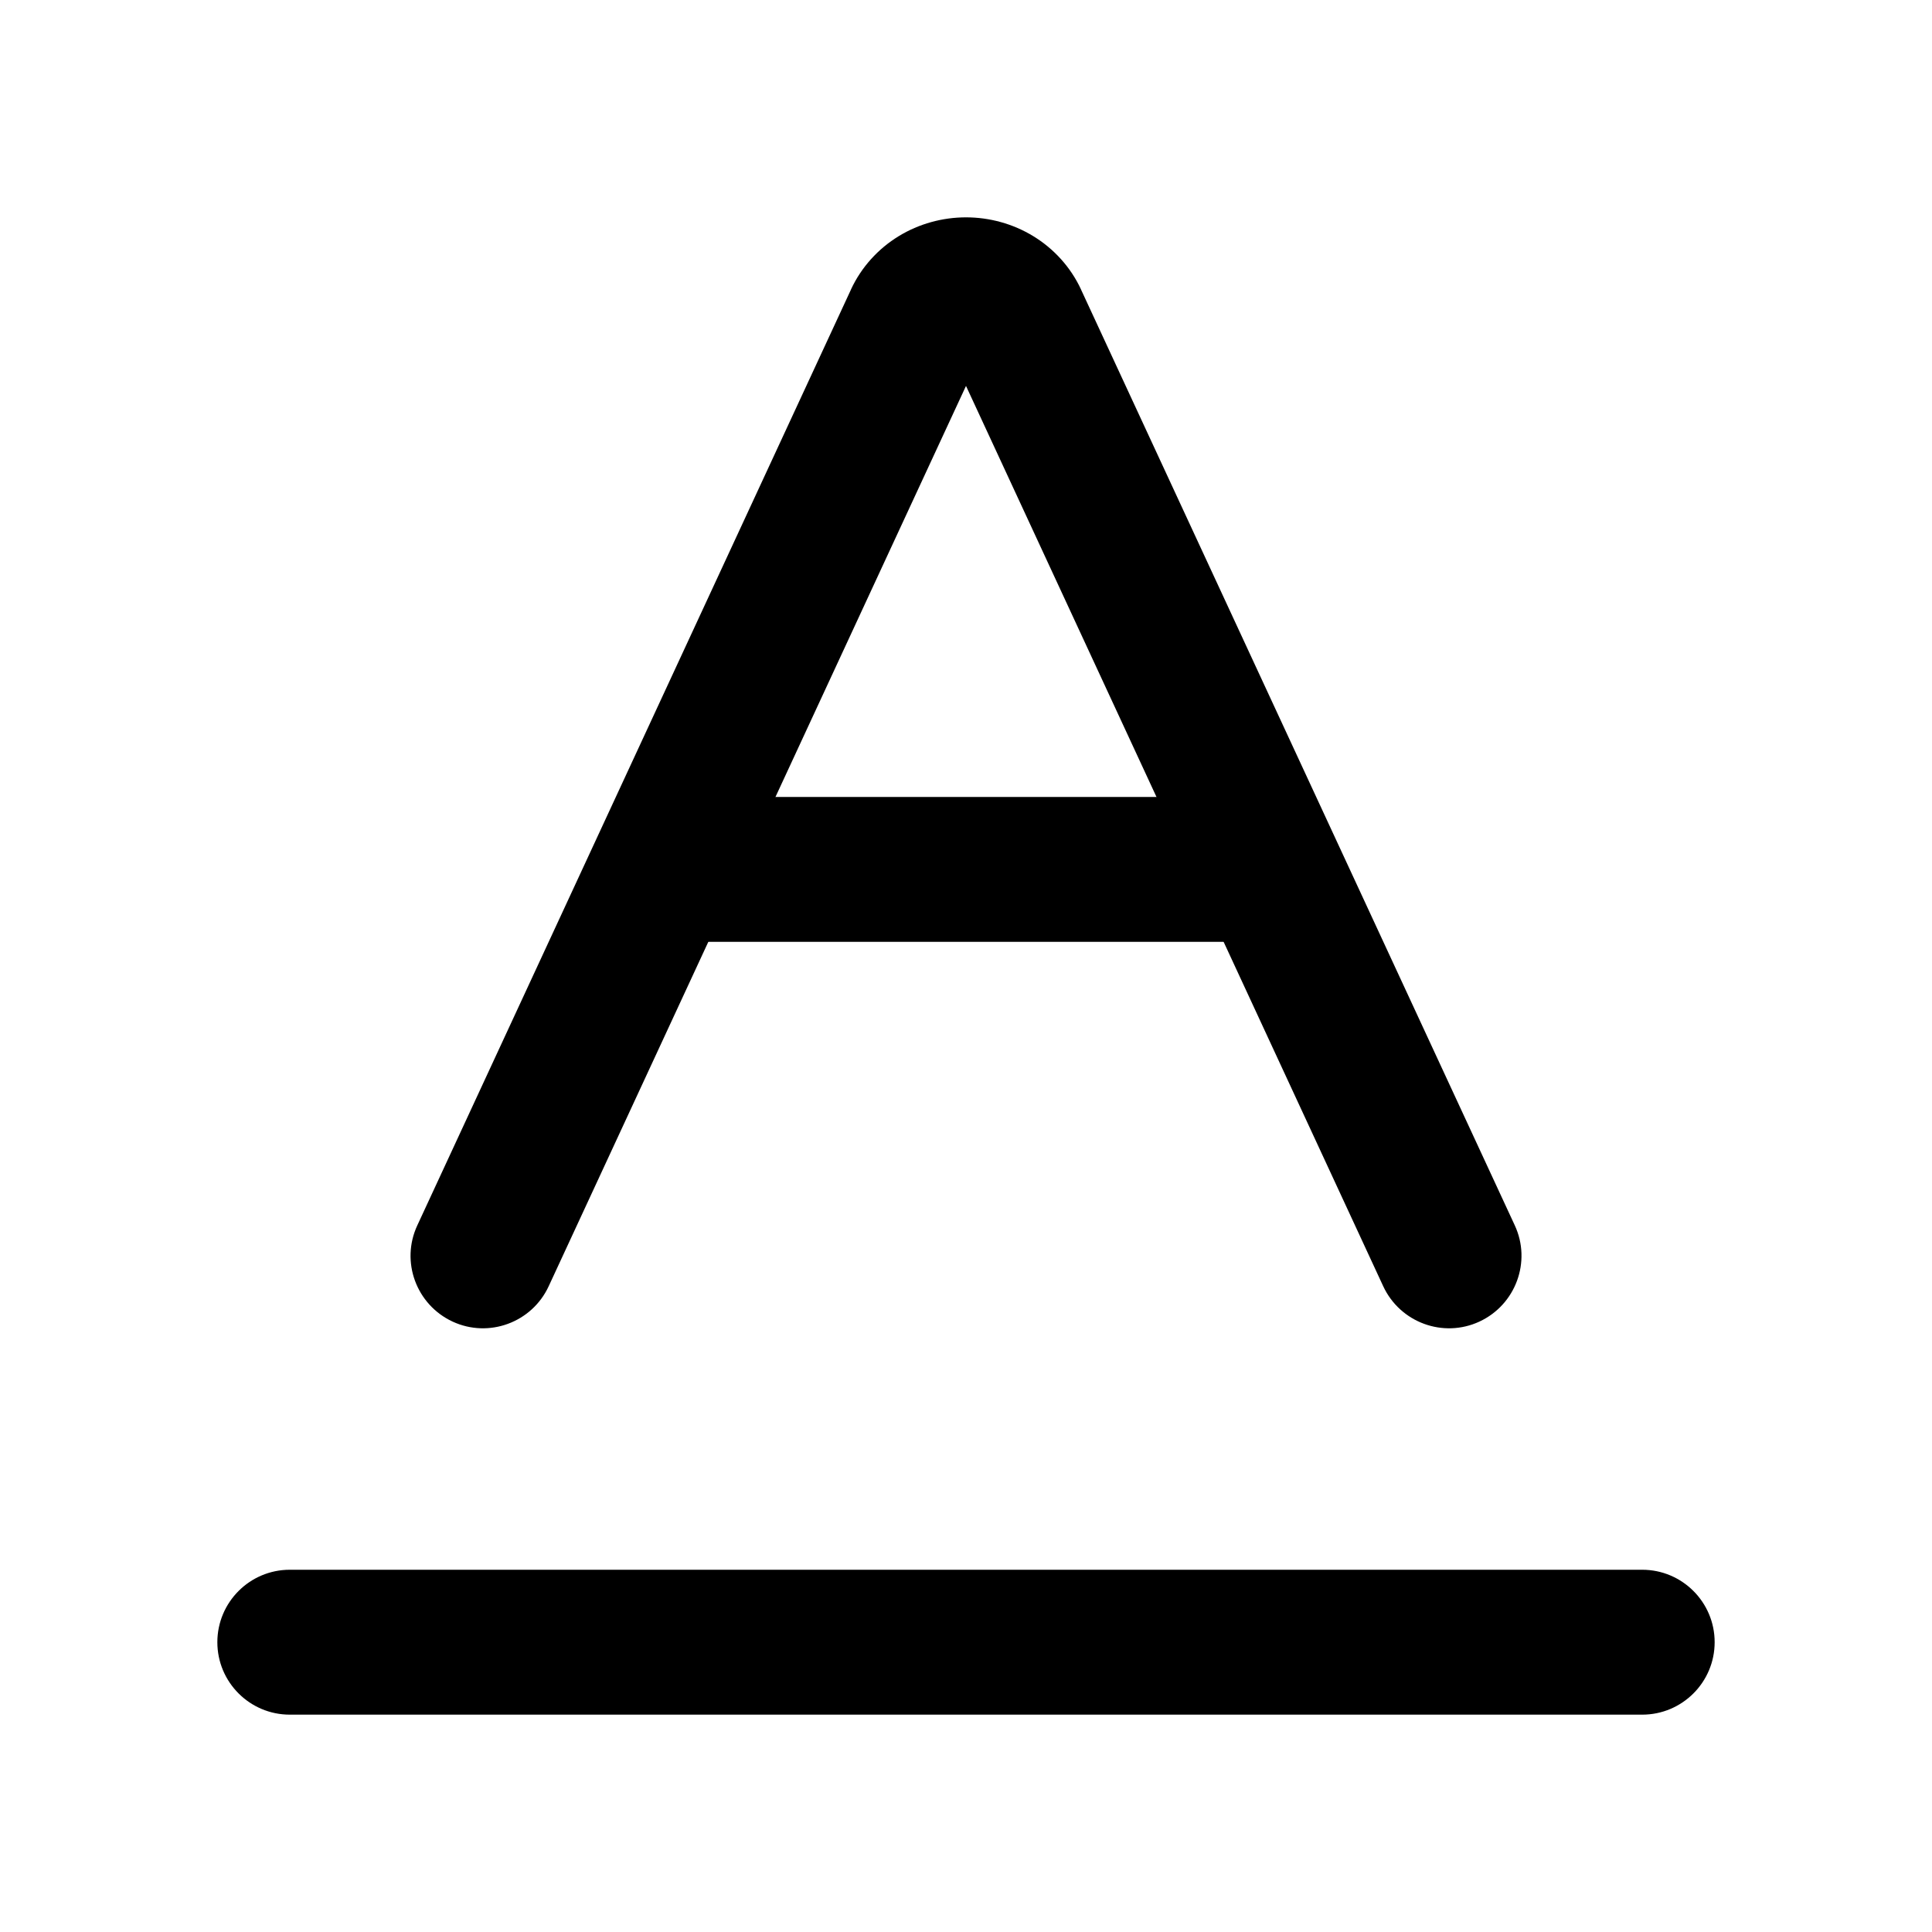
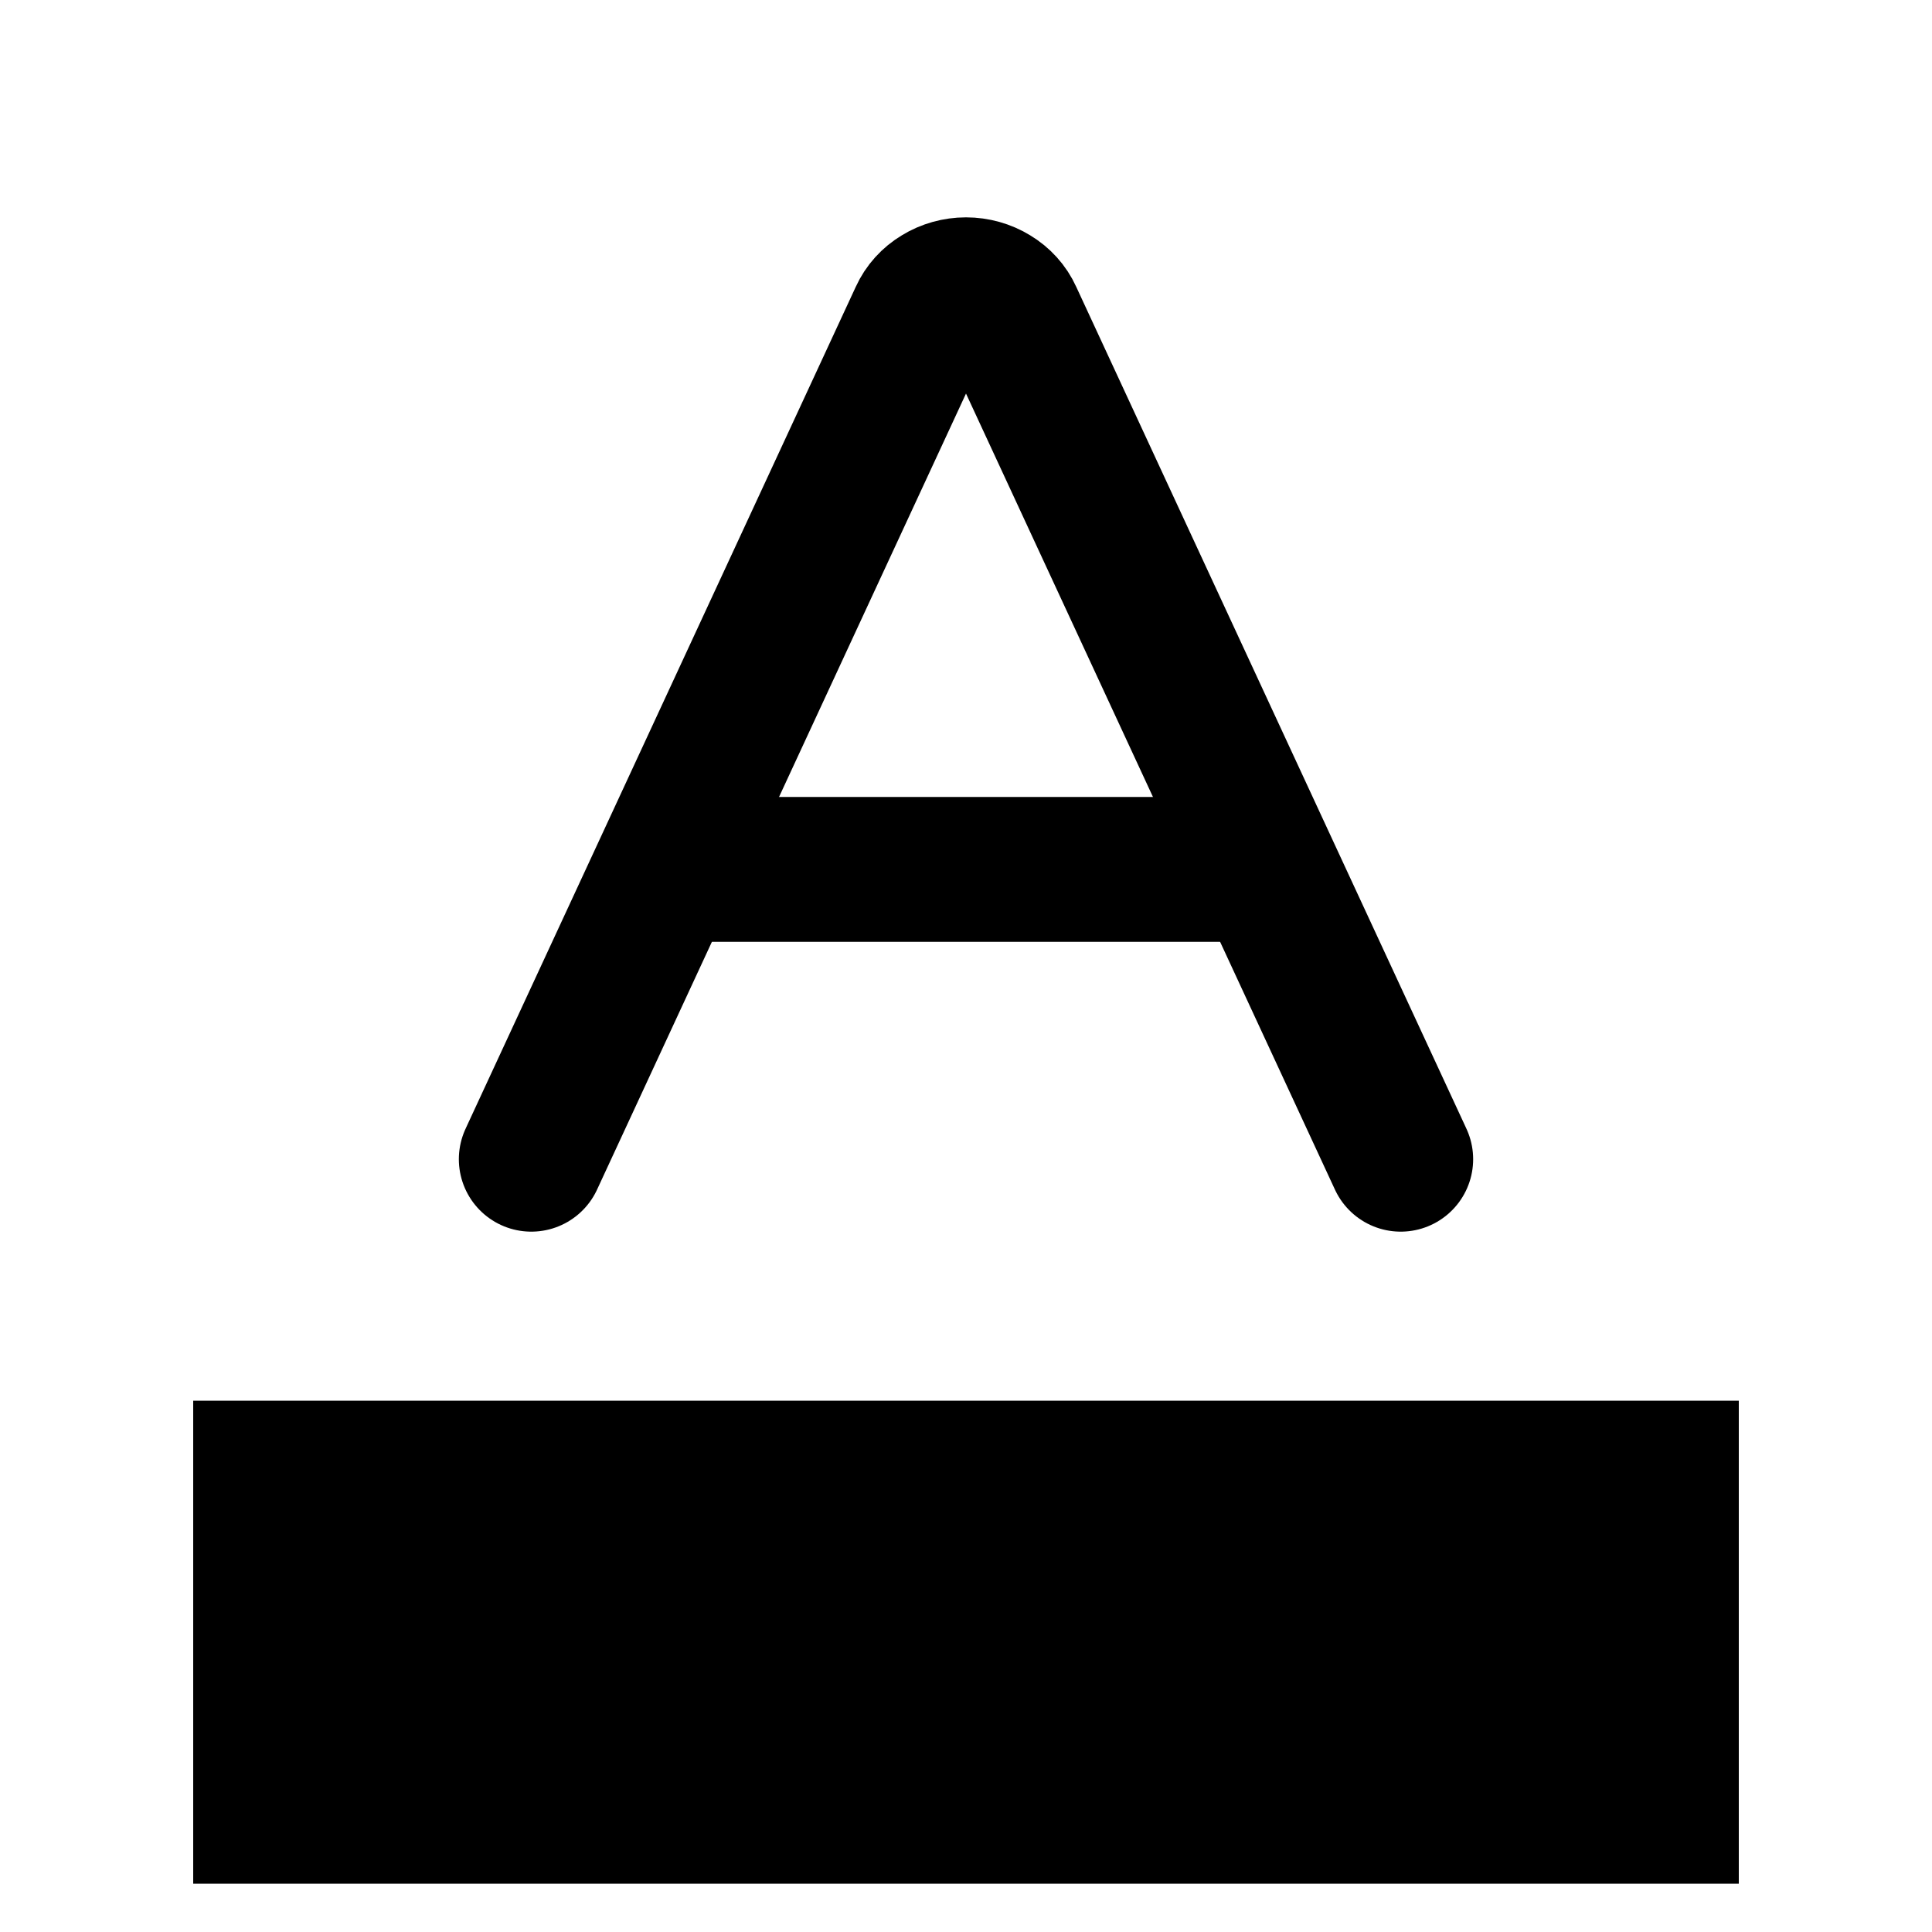
<svg xmlns="http://www.w3.org/2000/svg" width="20" height="20" viewBox="0 0 20 20" fill="none">
-   <path class="highlight-bar" fill-rule="evenodd" clip-rule="evenodd" d="M2.25 17C2.25 16.586 2.586 16.25 3 16.25H17C17.414 16.25 17.75 16.586 17.75 17C17.75 17.414 17.414 17.75 17 17.75H3C2.586 17.75 2.25 17.414 2.25 17Z" fill="currentColor" />
-   <path fill-rule="evenodd" clip-rule="evenodd" d="M9.829 3.625L9.829 3.627ZM10 3.995L14.319 13.315C14.494 13.691 14.94 13.855 15.315 13.681C15.691 13.506 15.855 13.06 15.681 12.685L11.191 2.998C11.191 2.998 11.191 2.998 11.191 2.997C11.083 2.764 10.908 2.574 10.697 2.445C10.486 2.316 10.243 2.25 10 2.25C9.757 2.25 9.514 2.316 9.303 2.445C9.092 2.574 8.917 2.764 8.809 2.997C8.809 2.998 8.809 2.998 8.809 2.998L4.32 12.685C4.145 13.06 4.309 13.506 4.685 13.681C5.06 13.855 5.506 13.691 5.68 13.315L10 3.995Z" fill="currentColor" />
-   <path fill-rule="evenodd" clip-rule="evenodd" d="M6.25 9C6.25 8.586 6.586 8.25 7 8.25H13C13.414 8.25 13.75 8.586 13.75 9C13.75 9.414 13.414 9.75 13 9.75H7C6.586 9.75 6.25 9.414 6.25 9Z" fill="currentColor" />
+   <g>
+     <path d="M2 17L18 17" stroke="currentColor" stroke-width="5" stroke-linejoin="round" />
+     <path d="M5.5 12L9.541 3.281C9.579 3.197 9.643 3.126 9.725 3.077C9.806 3.027 9.902 3 10 3C10.098 3 10.194 3.027 10.275 3.077C10.357 3.126 10.421 3.197 10.459 3.281L14.5 12" stroke="currentColor" stroke-width="1.5" stroke-linecap="round" stroke-linejoin="round" />
+     <path d="M7 9H13" stroke="currentColor" stroke-width="1.5" stroke-linecap="round" stroke-linejoin="round" />
+   </g>
</svg>
